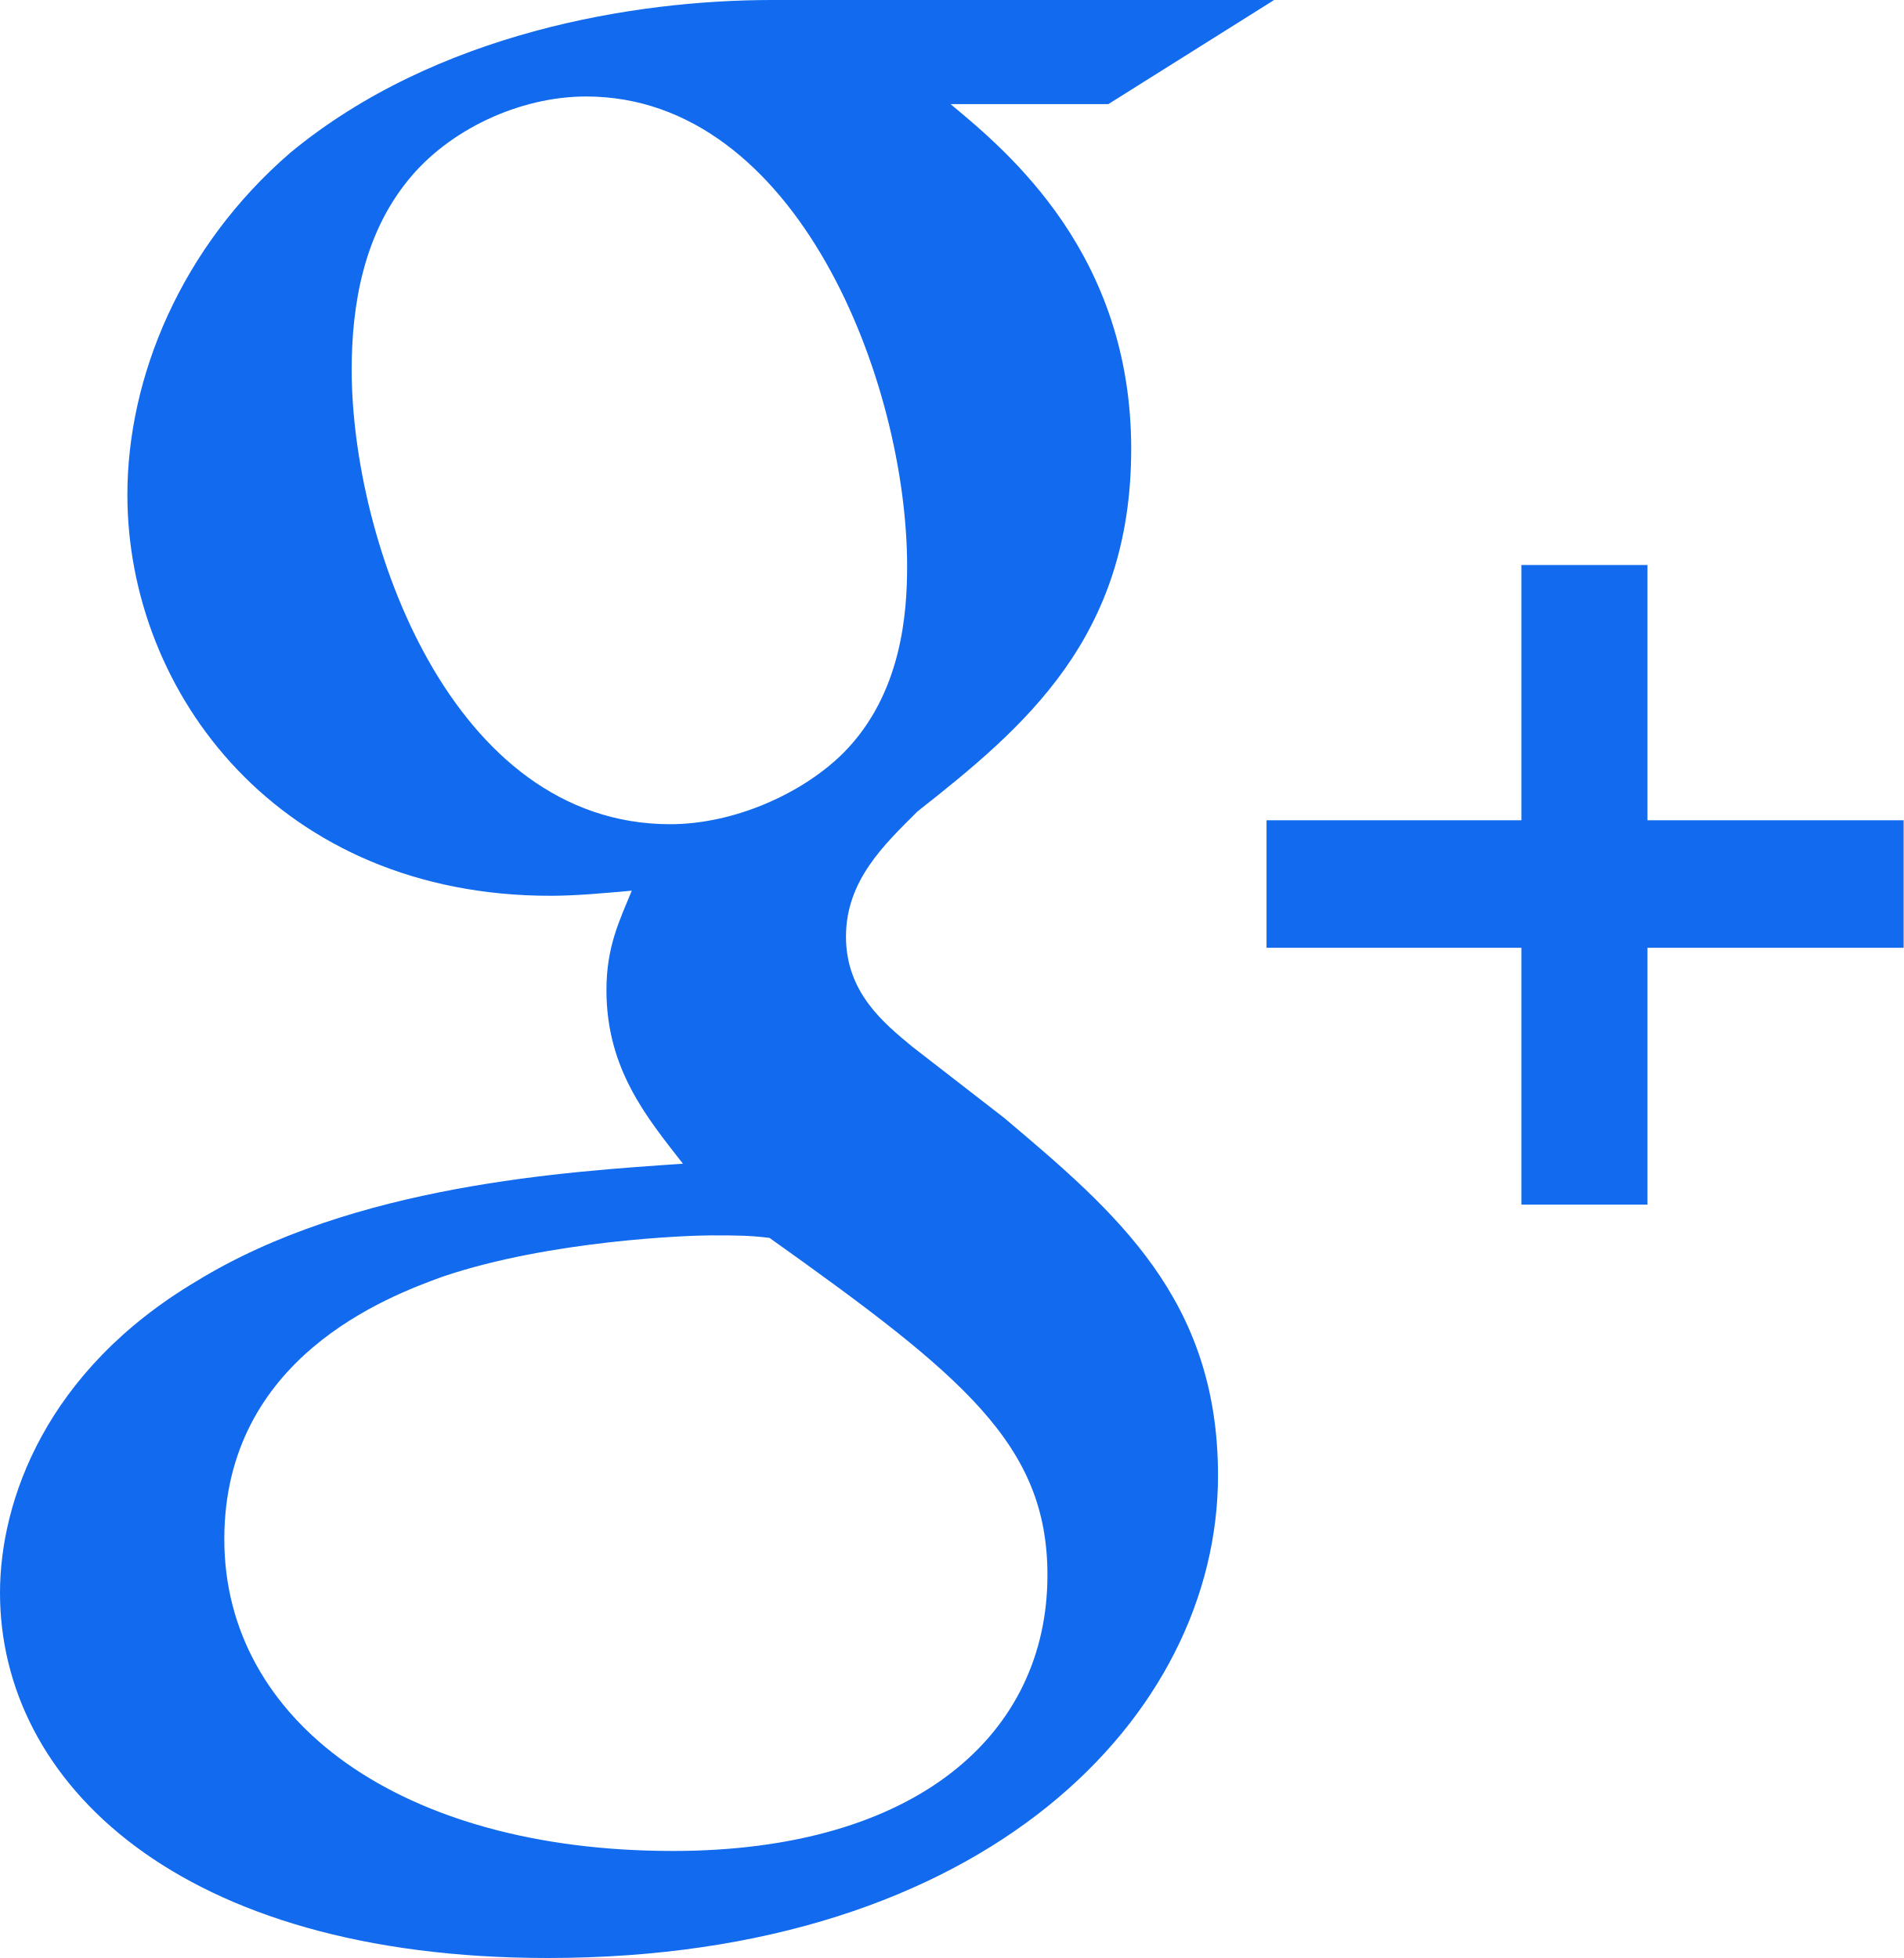
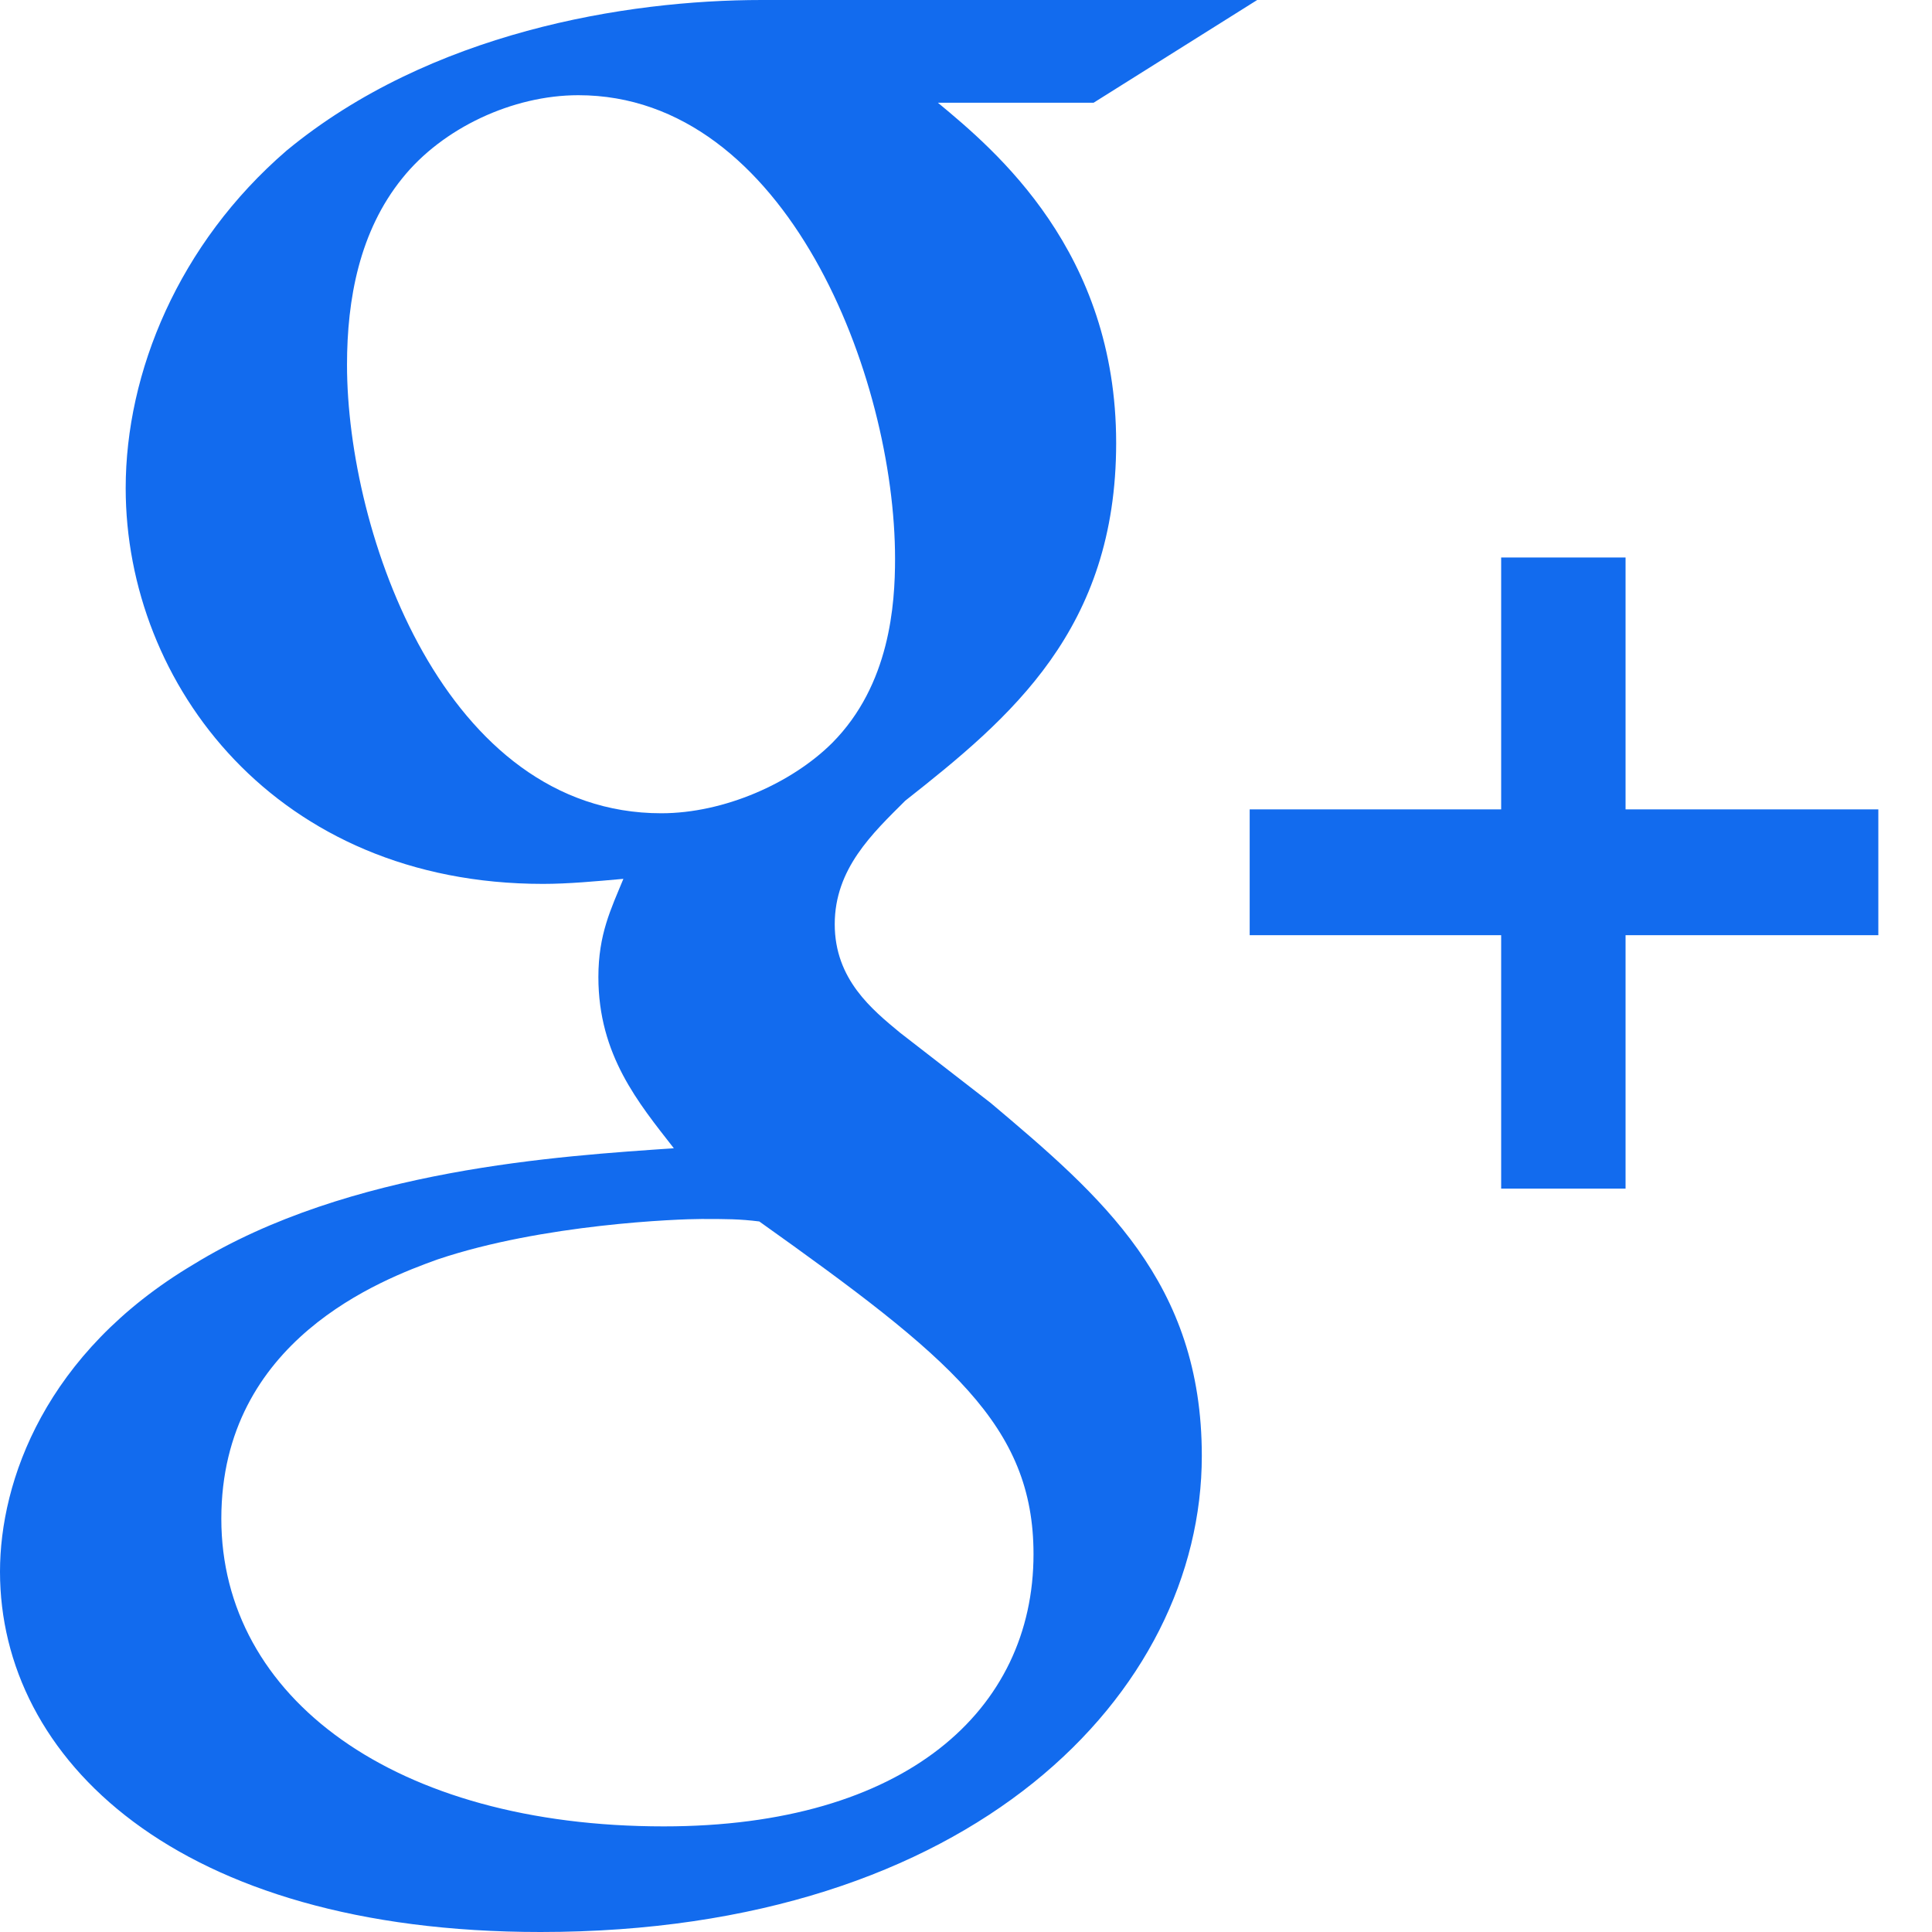
- <svg xmlns="http://www.w3.org/2000/svg" version="1.1">
+ <svg xmlns="http://www.w3.org/2000/svg" width="18px" height="18px" viewBox="0 0 18 18" version="1.1">
  <defs />
  <g id="Page-1" stroke="none" stroke-width="1" fill="none" fill-rule="evenodd">
    <g id="16-contacts" transform="translate(-859, -1575)" fill="#126BEE">
      <g id="Footer" transform="translate(250, 1440)">
        <g id="Social" transform="translate(459, 68)">
          <path d="M159.23,77.276 L158.385,76.621 C158.128,76.408 157.777,76.126 157.777,75.611 C157.777,75.094 158.128,74.765 158.434,74.46 C159.417,73.686 160.399,72.863 160.399,71.127 C160.399,69.342 159.276,68.403 158.738,67.957 L160.189,67.957 L161.713,67 L157.097,67 C155.831,67 154.006,67.3 152.67,68.403 C151.663,69.272 151.171,70.47 151.171,71.548 C151.171,73.379 152.577,75.235 155.059,75.235 C155.294,75.235 155.55,75.211 155.808,75.188 C155.692,75.47 155.575,75.704 155.575,76.103 C155.575,76.83 155.949,77.276 156.278,77.698 C155.223,77.771 153.254,77.888 151.803,78.78 C150.421,79.602 150,80.798 150,81.643 C150,83.381 151.638,85 155.036,85 C159.064,85 161.197,82.771 161.197,80.564 C161.197,78.943 160.26,78.145 159.23,77.276 L159.23,77.276 Z M156.161,74.577 C154.146,74.577 153.233,71.971 153.233,70.399 C153.233,69.787 153.349,69.155 153.747,68.662 C154.123,68.192 154.778,67.887 155.388,67.887 C157.331,67.887 158.339,70.516 158.339,72.206 C158.339,72.629 158.292,73.379 157.754,73.921 C157.377,74.297 156.746,74.577 156.161,74.577 L156.161,74.577 Z M156.184,84.016 C153.678,84.016 152.062,82.817 152.062,81.15 C152.062,79.484 153.56,78.92 154.076,78.734 C155.059,78.403 156.325,78.357 156.536,78.357 C156.77,78.357 156.887,78.357 157.074,78.38 C158.855,79.648 159.629,80.28 159.629,81.48 C159.629,82.934 158.434,84.016 156.184,84.016 Z M165.145,74.541 L165.145,72.194 L163.986,72.194 L163.986,74.541 L161.643,74.541 L161.643,75.713 L163.986,75.713 L163.986,78.074 L165.145,78.074 L165.145,75.713 L167.5,75.713 L167.5,74.541 L165.145,74.541 Z" id="Shape" />
        </g>
      </g>
    </g>
  </g>
</svg>
